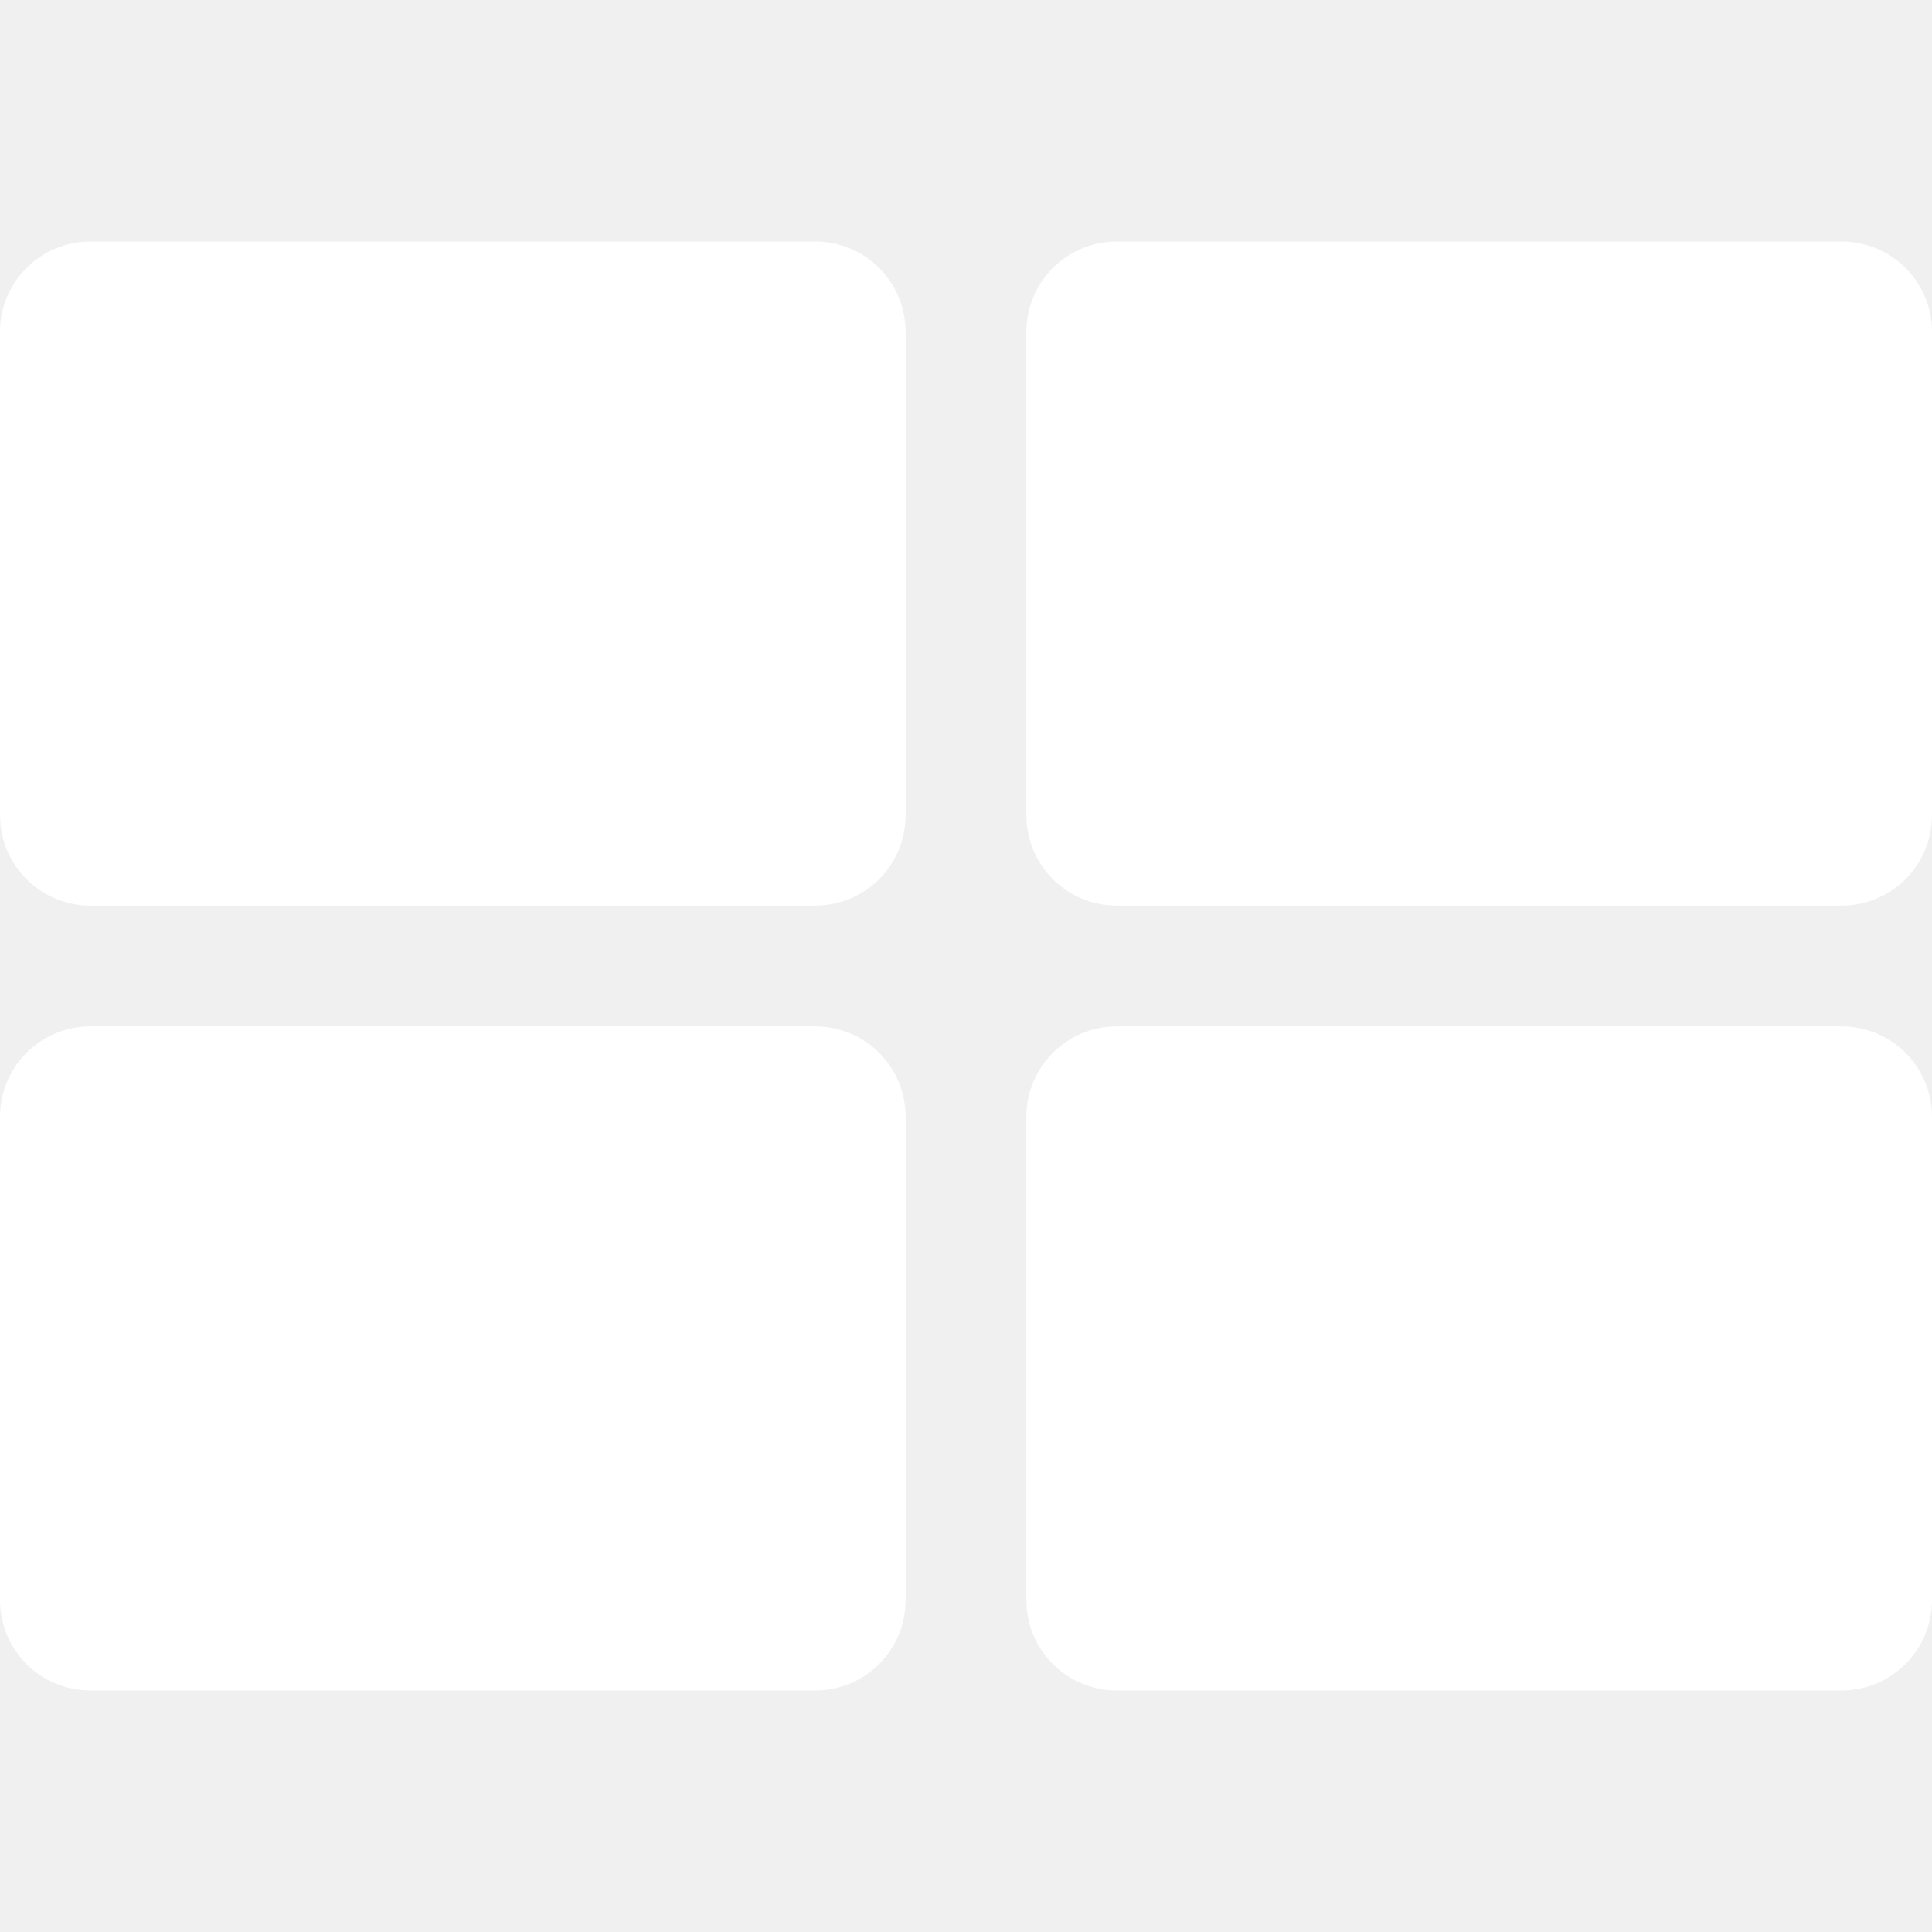
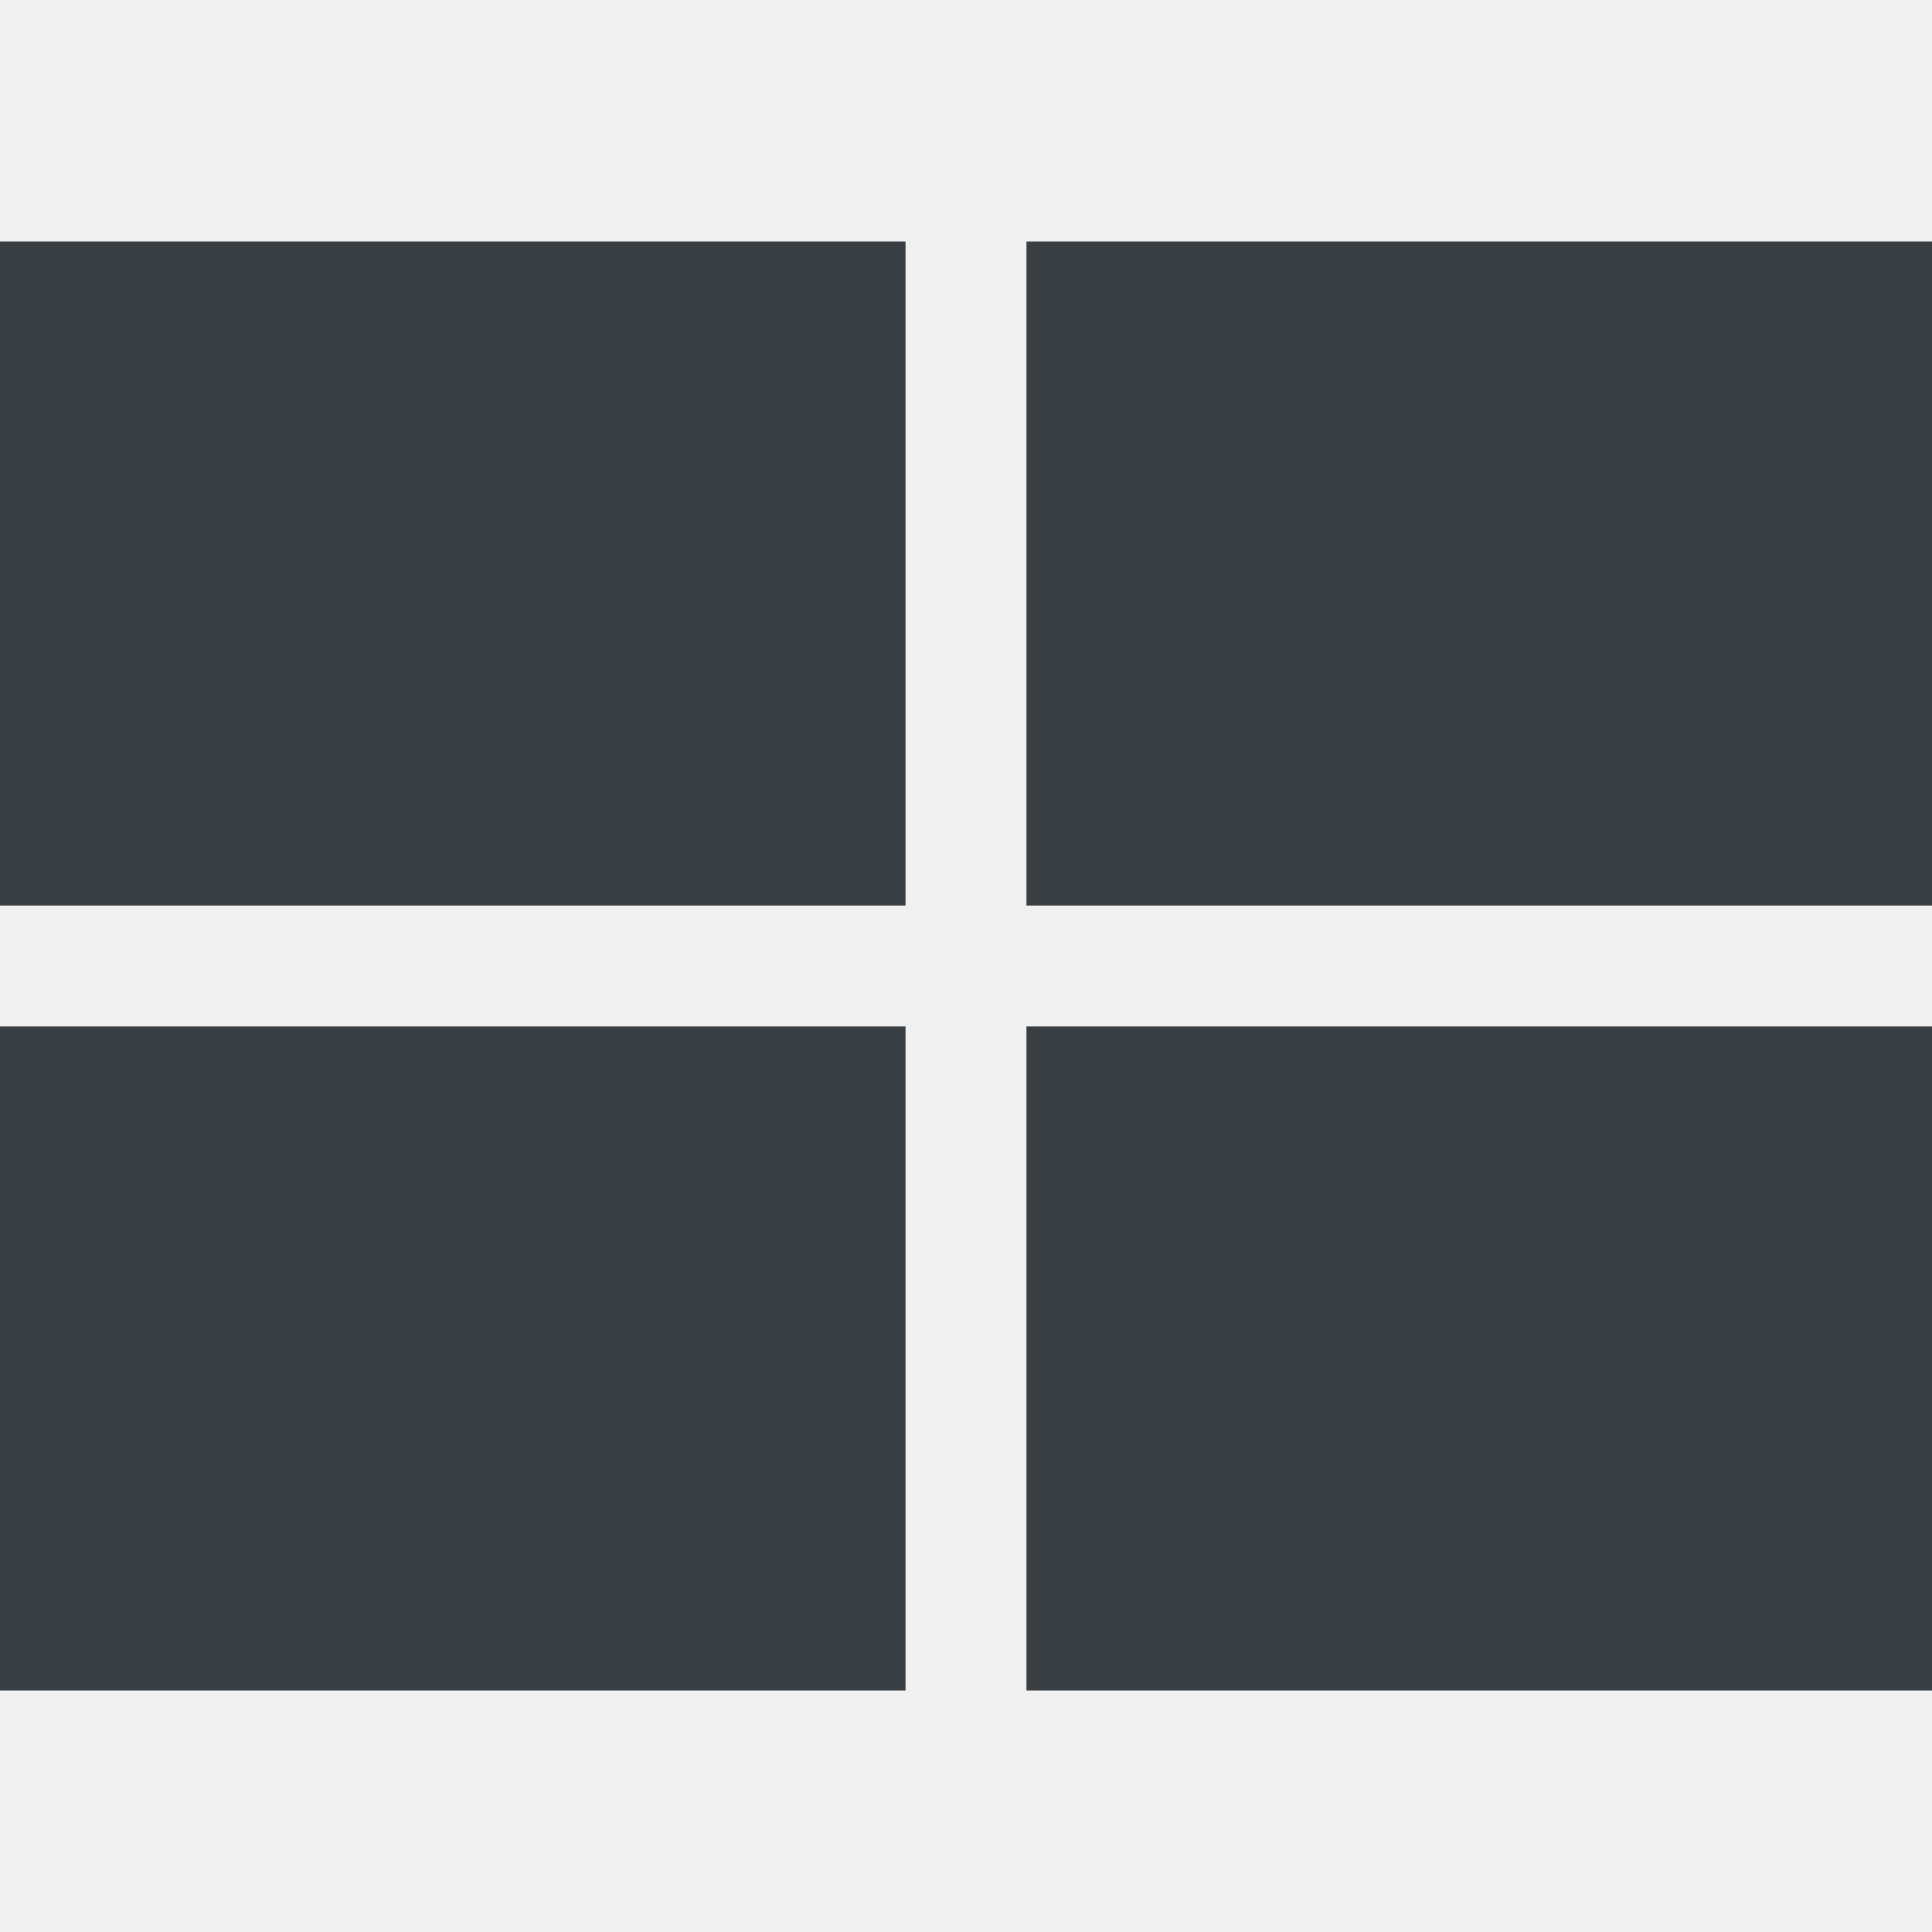
<svg xmlns="http://www.w3.org/2000/svg" version="1.1" id="Layer_1" x="0px" y="0px" viewBox="0 0 512 512" style="enable-background:new 0 0 512 512;" xml:space="preserve">
  <style type="text/css">
- 	.st0{fill:#FFFFFF;}
+ 	.st0{fill:#383E42;}
</style>
-   <path class="st0" d="M216,240H24c-13.3,0-24-10.7-24-24V88c0-13.3,10.7-24,24-24h192c13.3,0,24,10.7,24,24v128  C240,229.3,229.3,240,216,240z M240,424V296c0-13.3-10.7-24-24-24H24c-13.3,0-24,10.7-24,24v128c0,13.3,10.7,24,24,24h192  C229.3,448,240,437.3,240,424z M512,216V88c0-13.3-10.7-24-24-24H296c-13.3,0-24,10.7-24,24v128c0,13.3,10.7,24,24,24h192  C501.3,240,512,229.3,512,216z M512,424V296c0-13.3-10.7-24-24-24H296c-13.3,0-24,10.7-24,24v128c0,13.3,10.7,24,24,24h192  C501.3,448,512,437.3,512,424z" />
+   <path class="st0" d="M512,240H272V64h240V240z M216,240H24c-13.3,0-24-10.7-24-24V88c0-13.3,10.7-24,24-24h192c13.3,0,24,10.7,24,24  v128C240,229.3,229.3,240,216,240z M240,240H0V64h240V240z M512,448H272V272h240V448z M240,448H0V272h240V448z" />
</svg>
